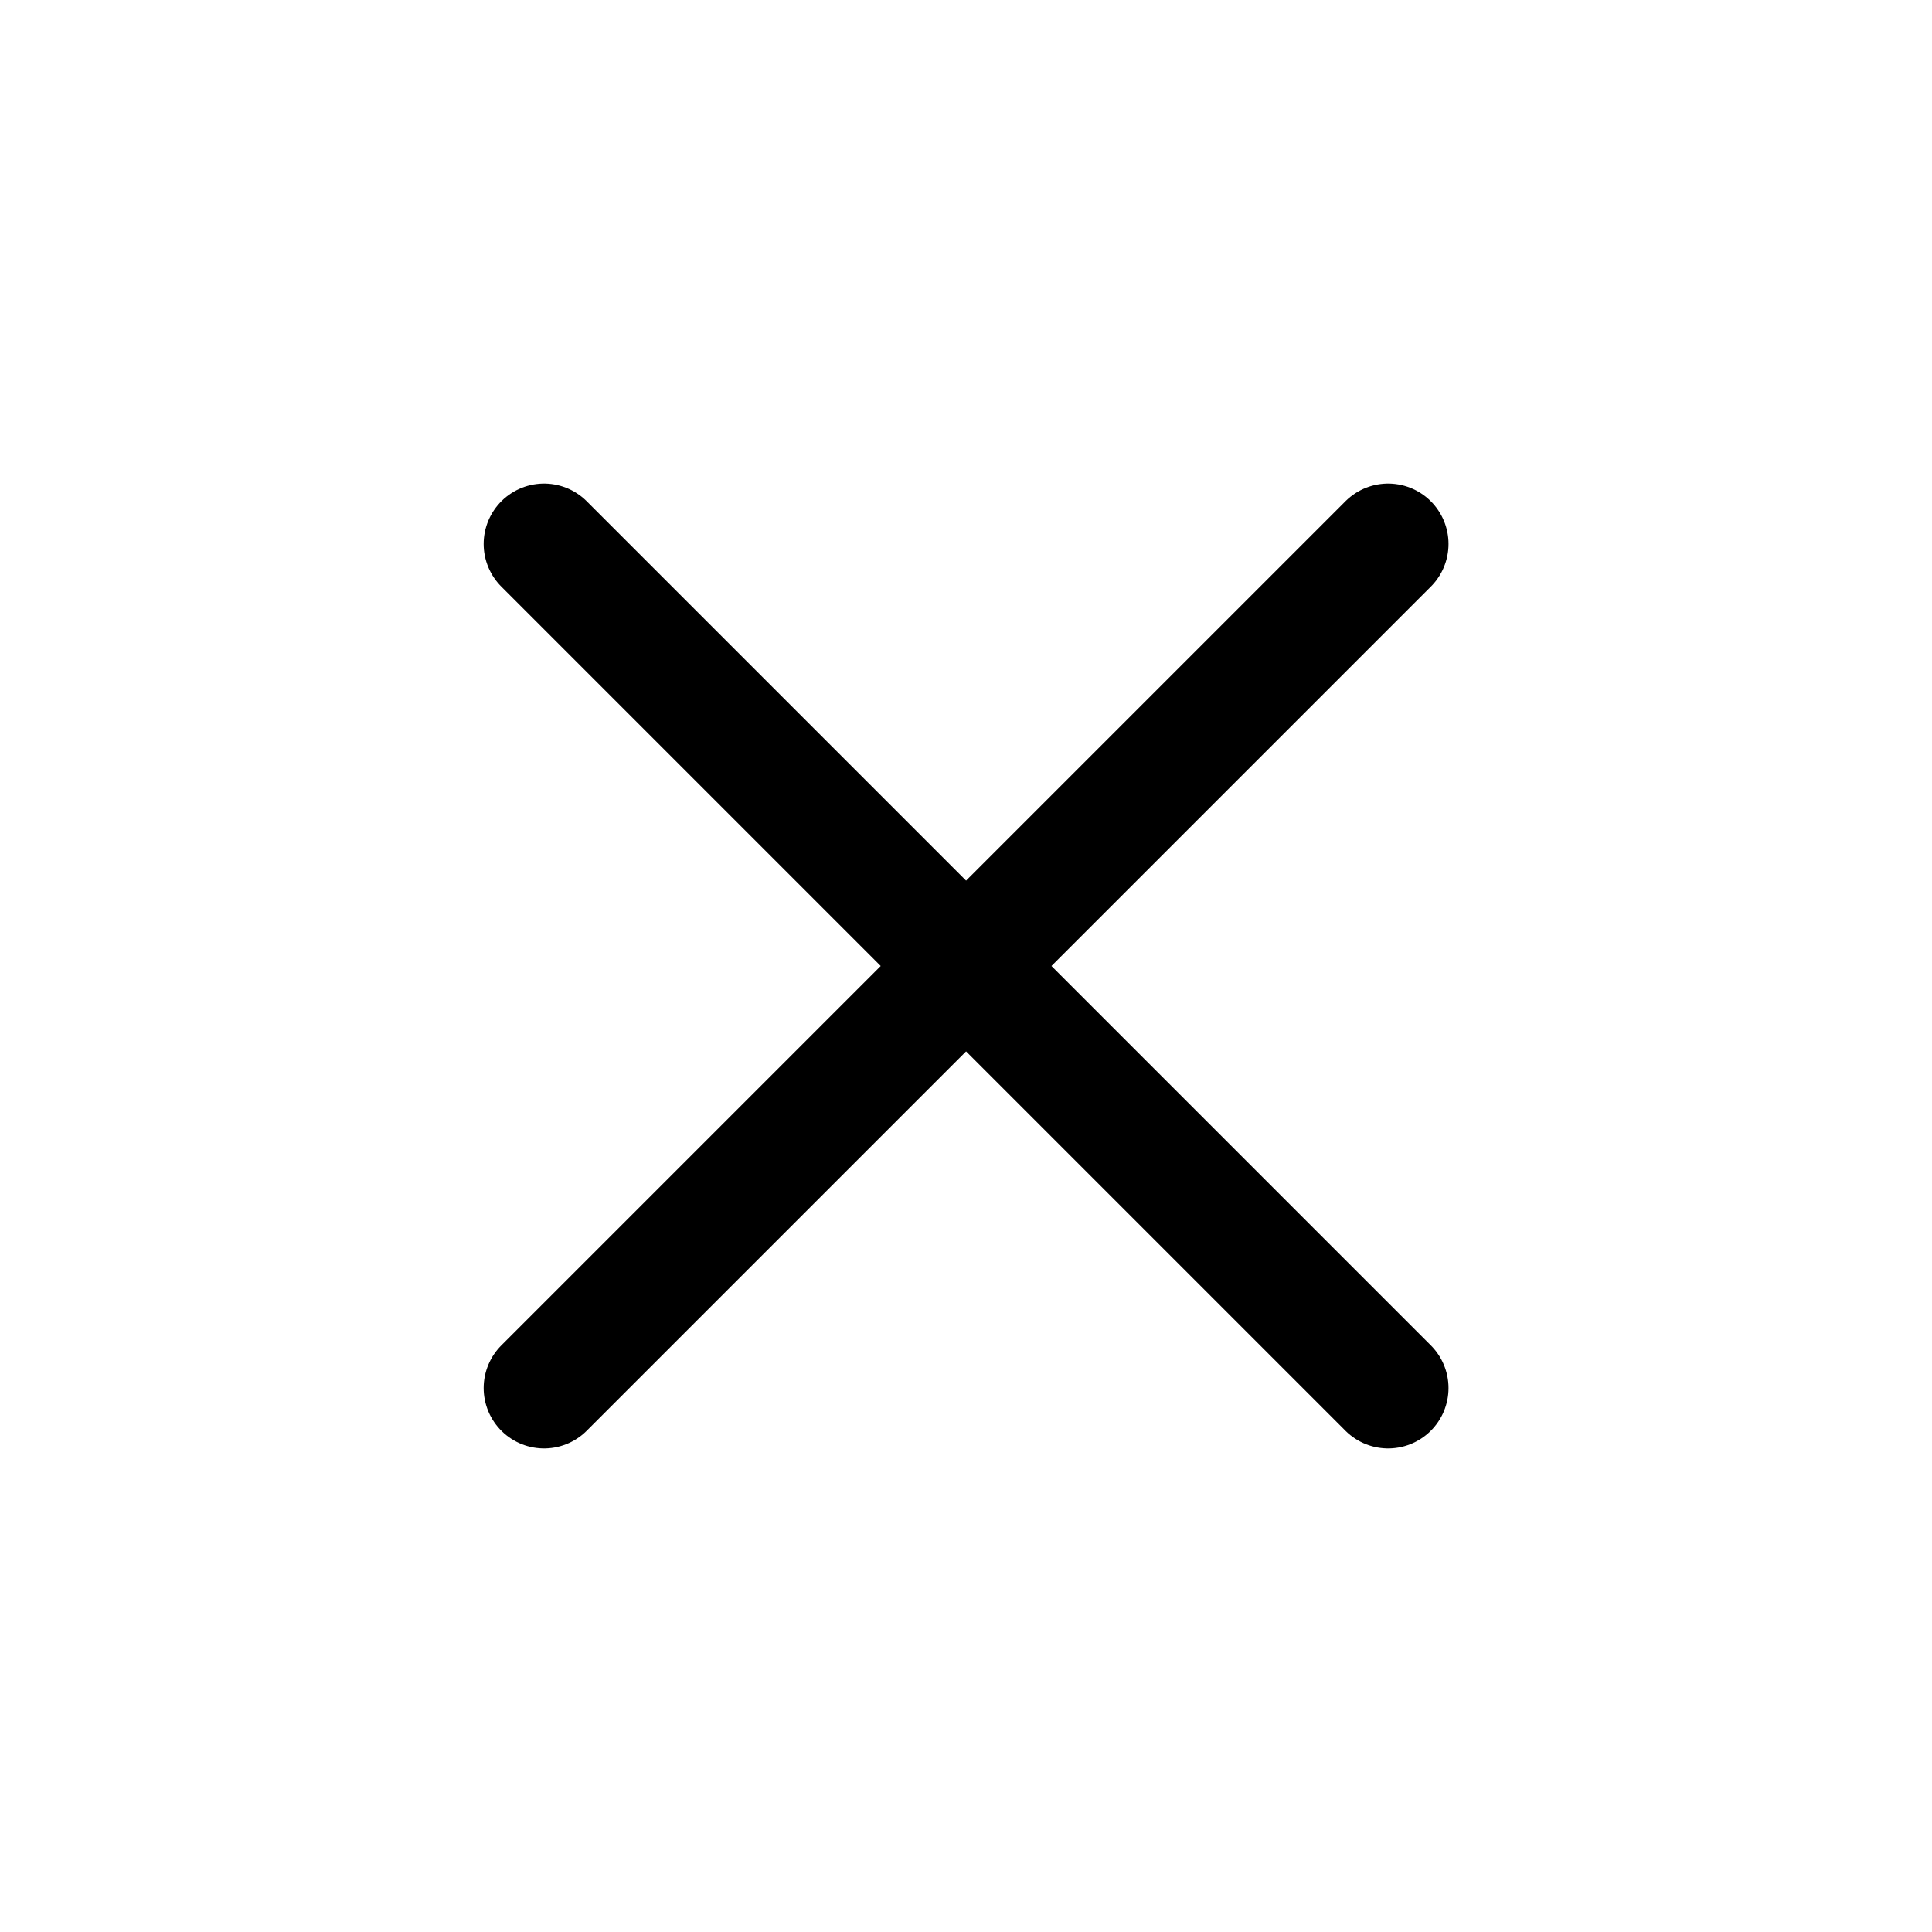
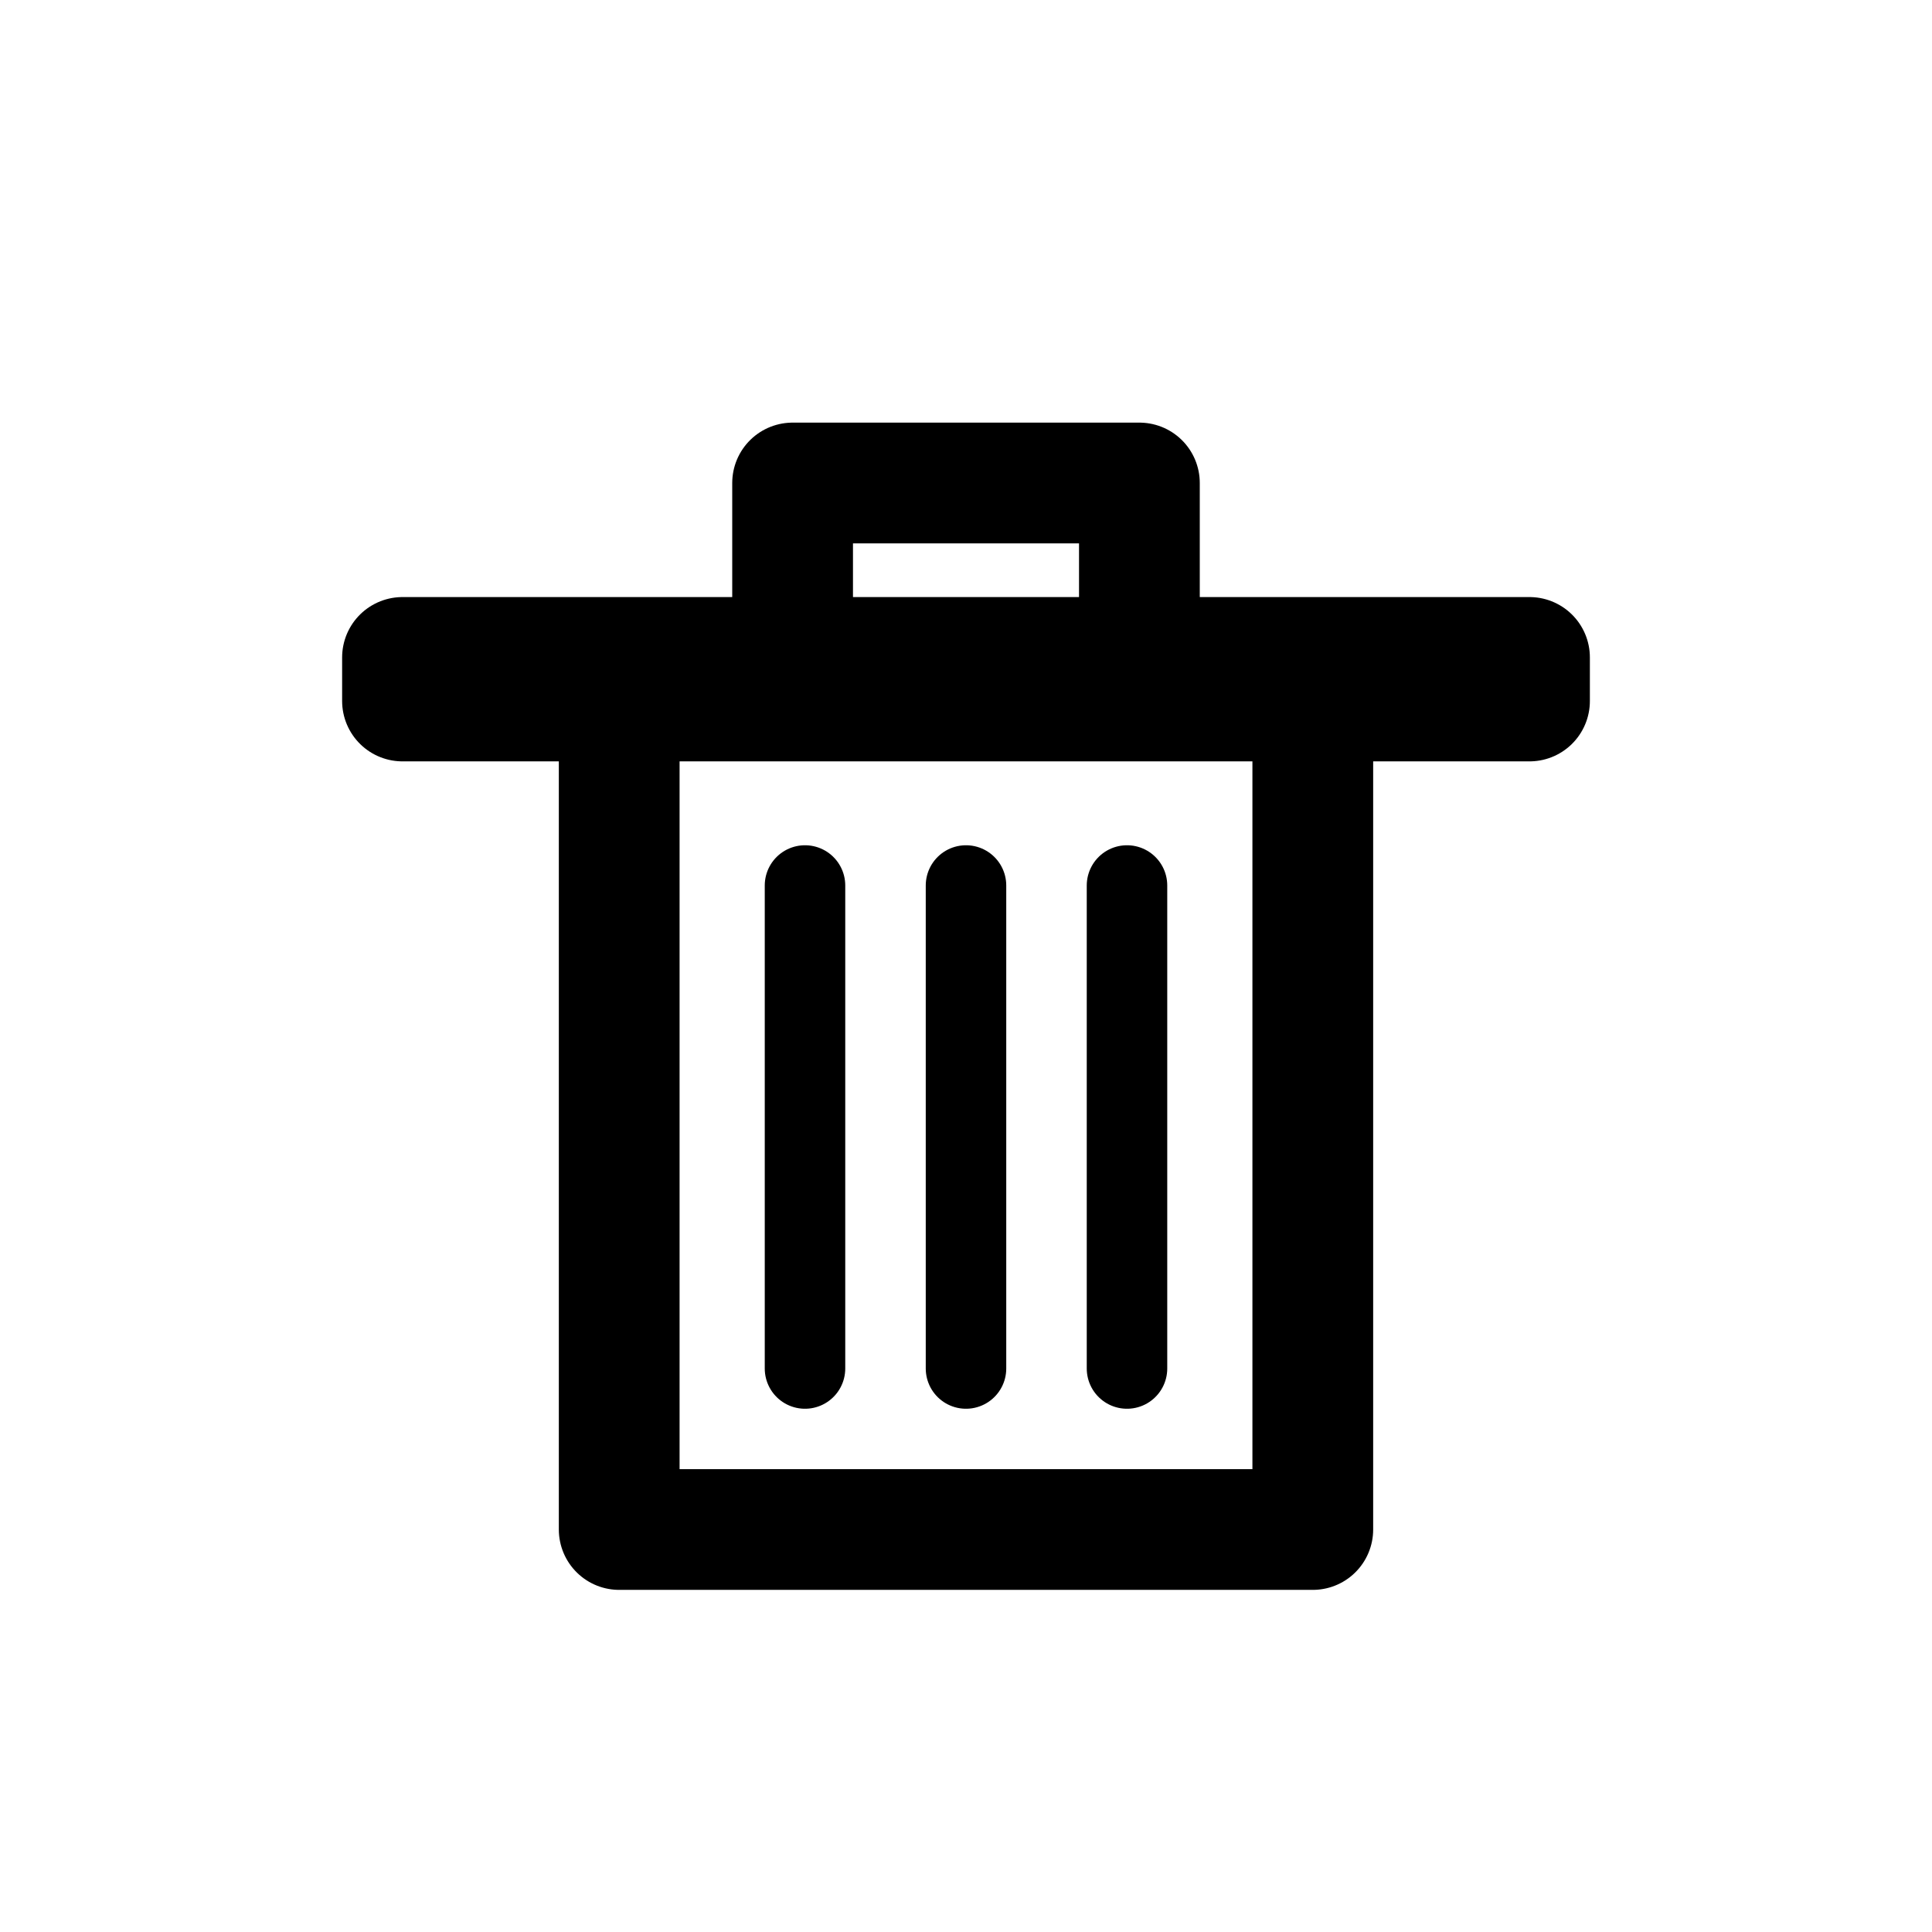
- <svg xmlns="http://www.w3.org/2000/svg" width="24px" height="24px" stroke-width="1.5" viewBox="0 0 24 24" fill="none" color="#000000">
-   <path d="M6.758 17.243L12.001 12M17.244 6.757L12.001 12M12.001 12L6.758 6.757M12.001 12L17.244 17.243" stroke="#000000" stroke-width="1.5" stroke-linecap="round" stroke-linejoin="round" />
+ <svg xmlns="http://www.w3.org/2000/svg" width="800px" height="800px" viewBox="0 0 24 24" fill="none">
+   <path d="M7.692 8.708H5V8.167H9.846M7.692 8.708V19H16.308V8.708M7.692 8.708H16.308M16.308 8.708H19V8.167H14.154M9.846 8.167V6H14.154V8.167M9.846 8.167H14.154" stroke="#000000" stroke-width="1.5" stroke-linecap="round" stroke-linejoin="round" />
+   <path d="M10 11V17" stroke="#000000" stroke-linecap="round" stroke-linejoin="round" />
+   <path d="M12 11V17" stroke="#000000" stroke-linecap="round" stroke-linejoin="round" />
+   <path d="M14 11V17" stroke="#000000" stroke-linecap="round" stroke-linejoin="round" />
</svg>
